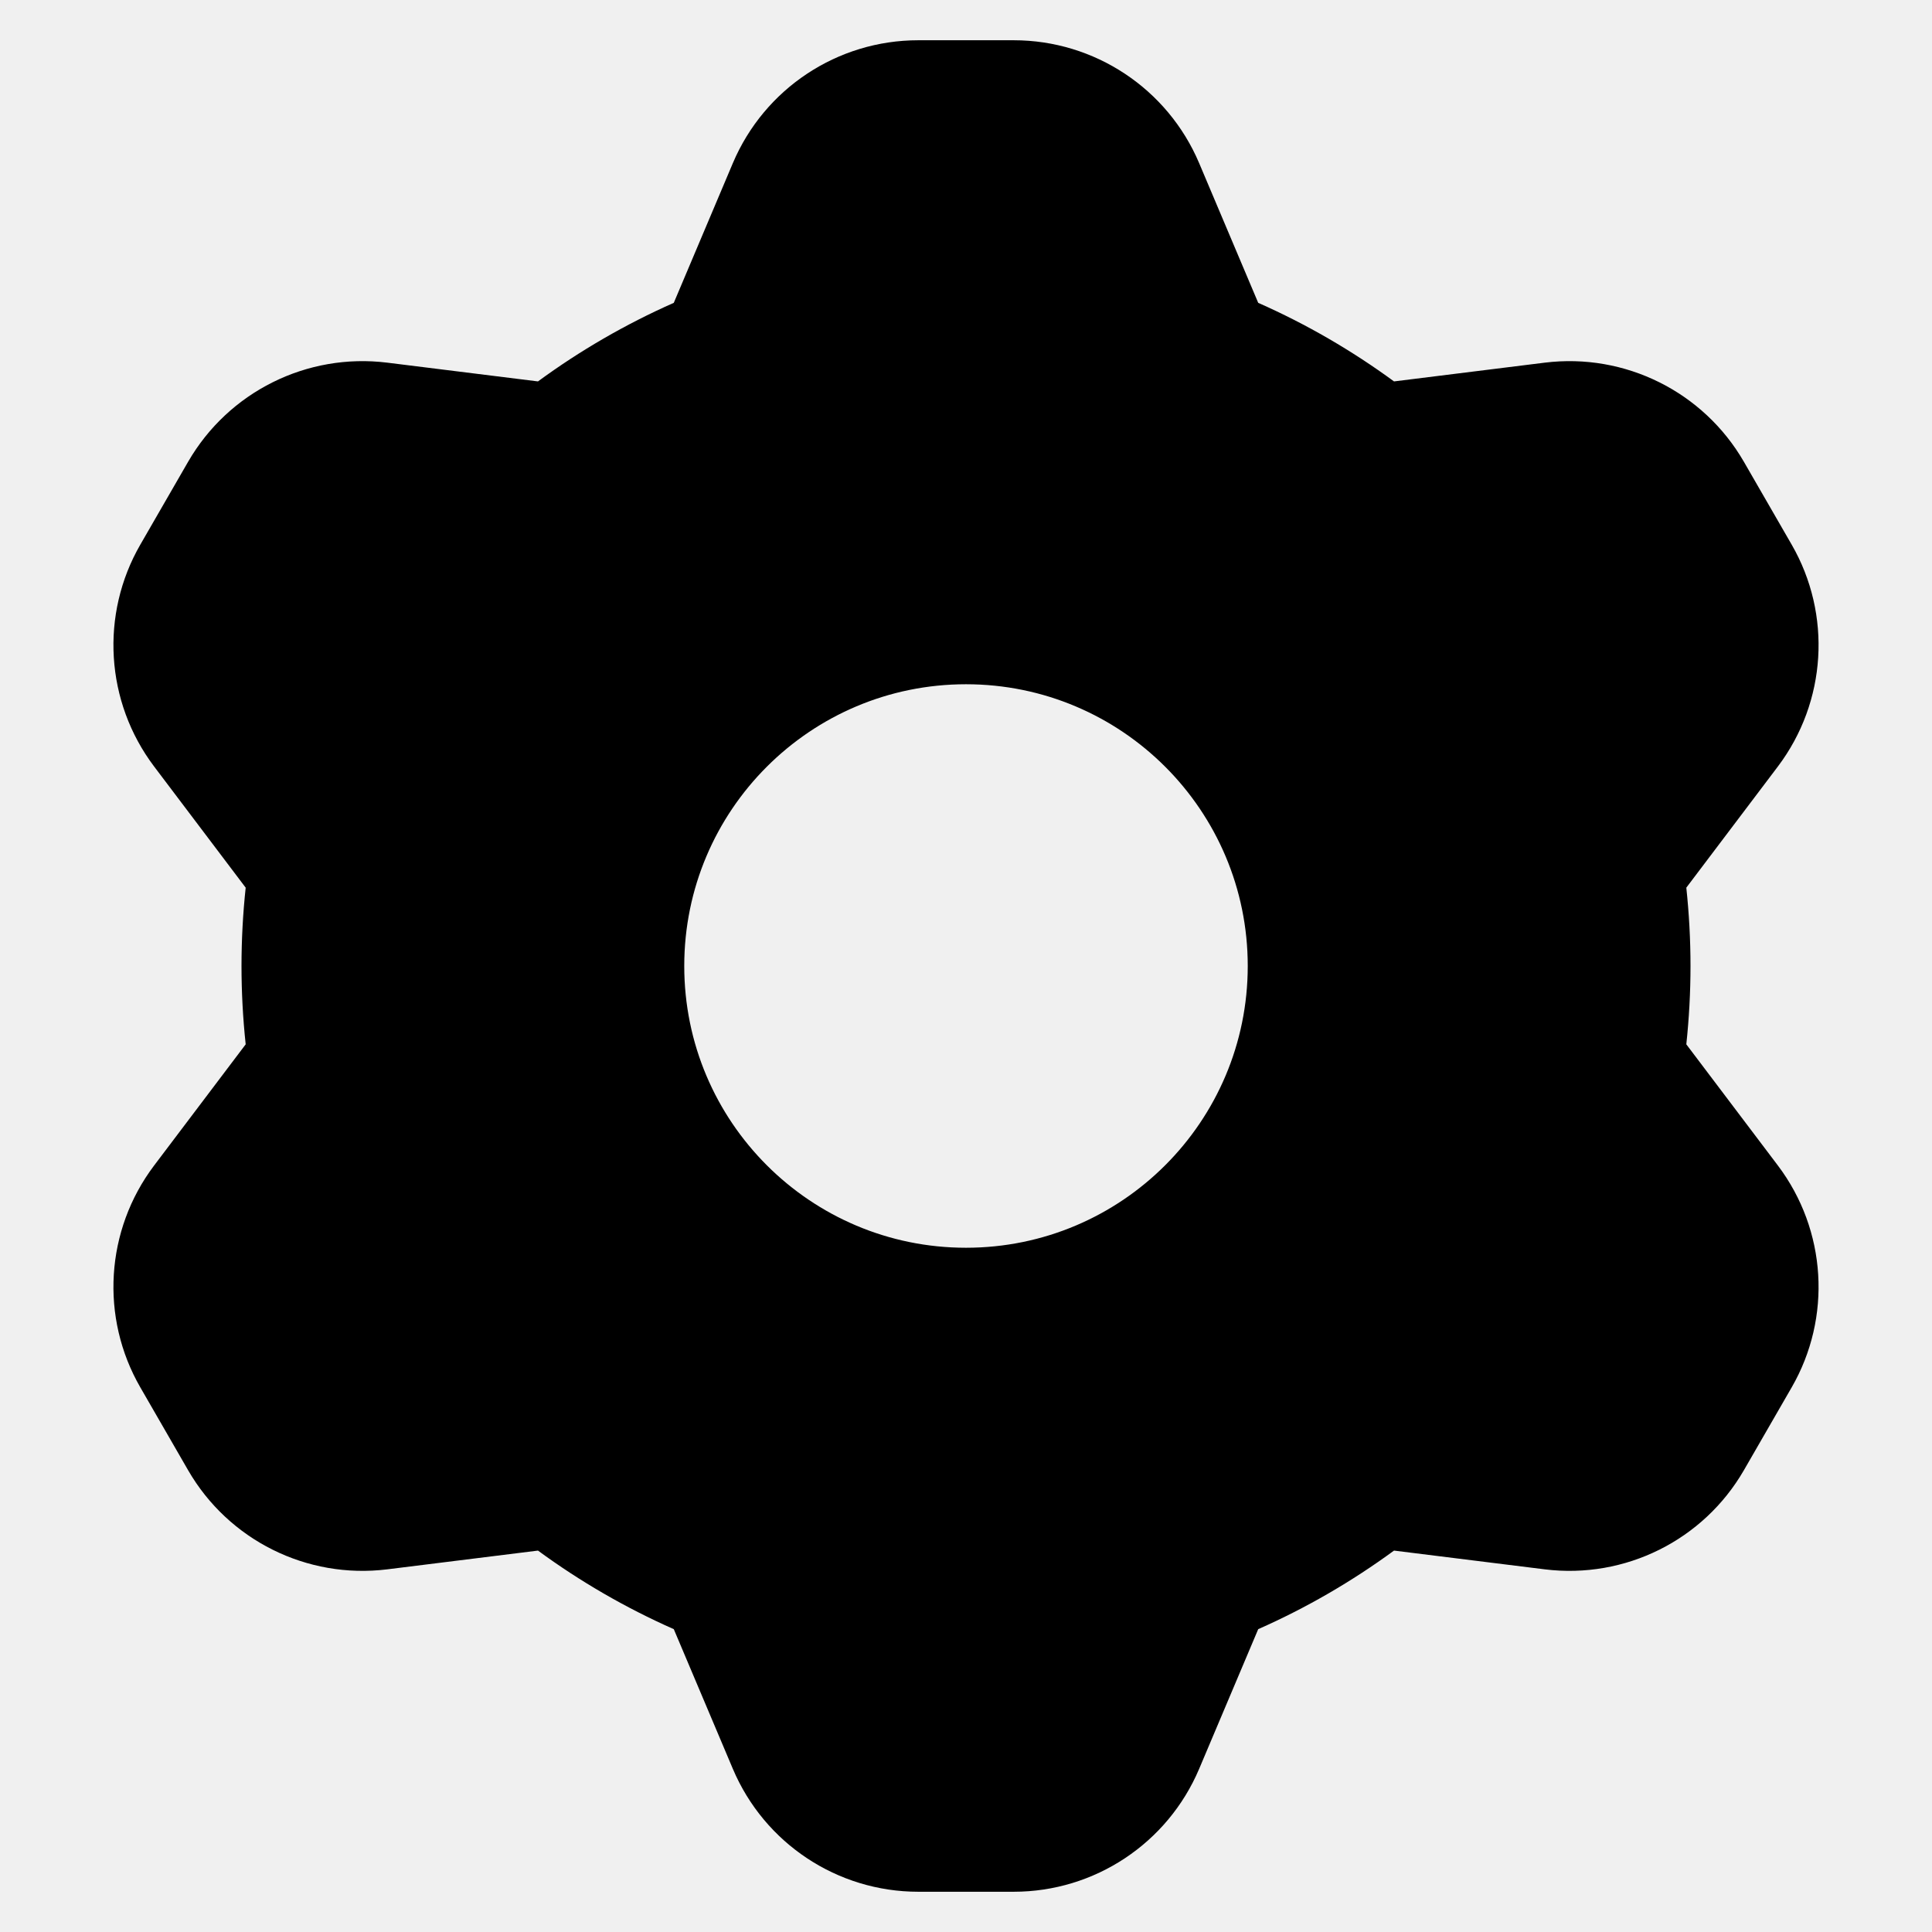
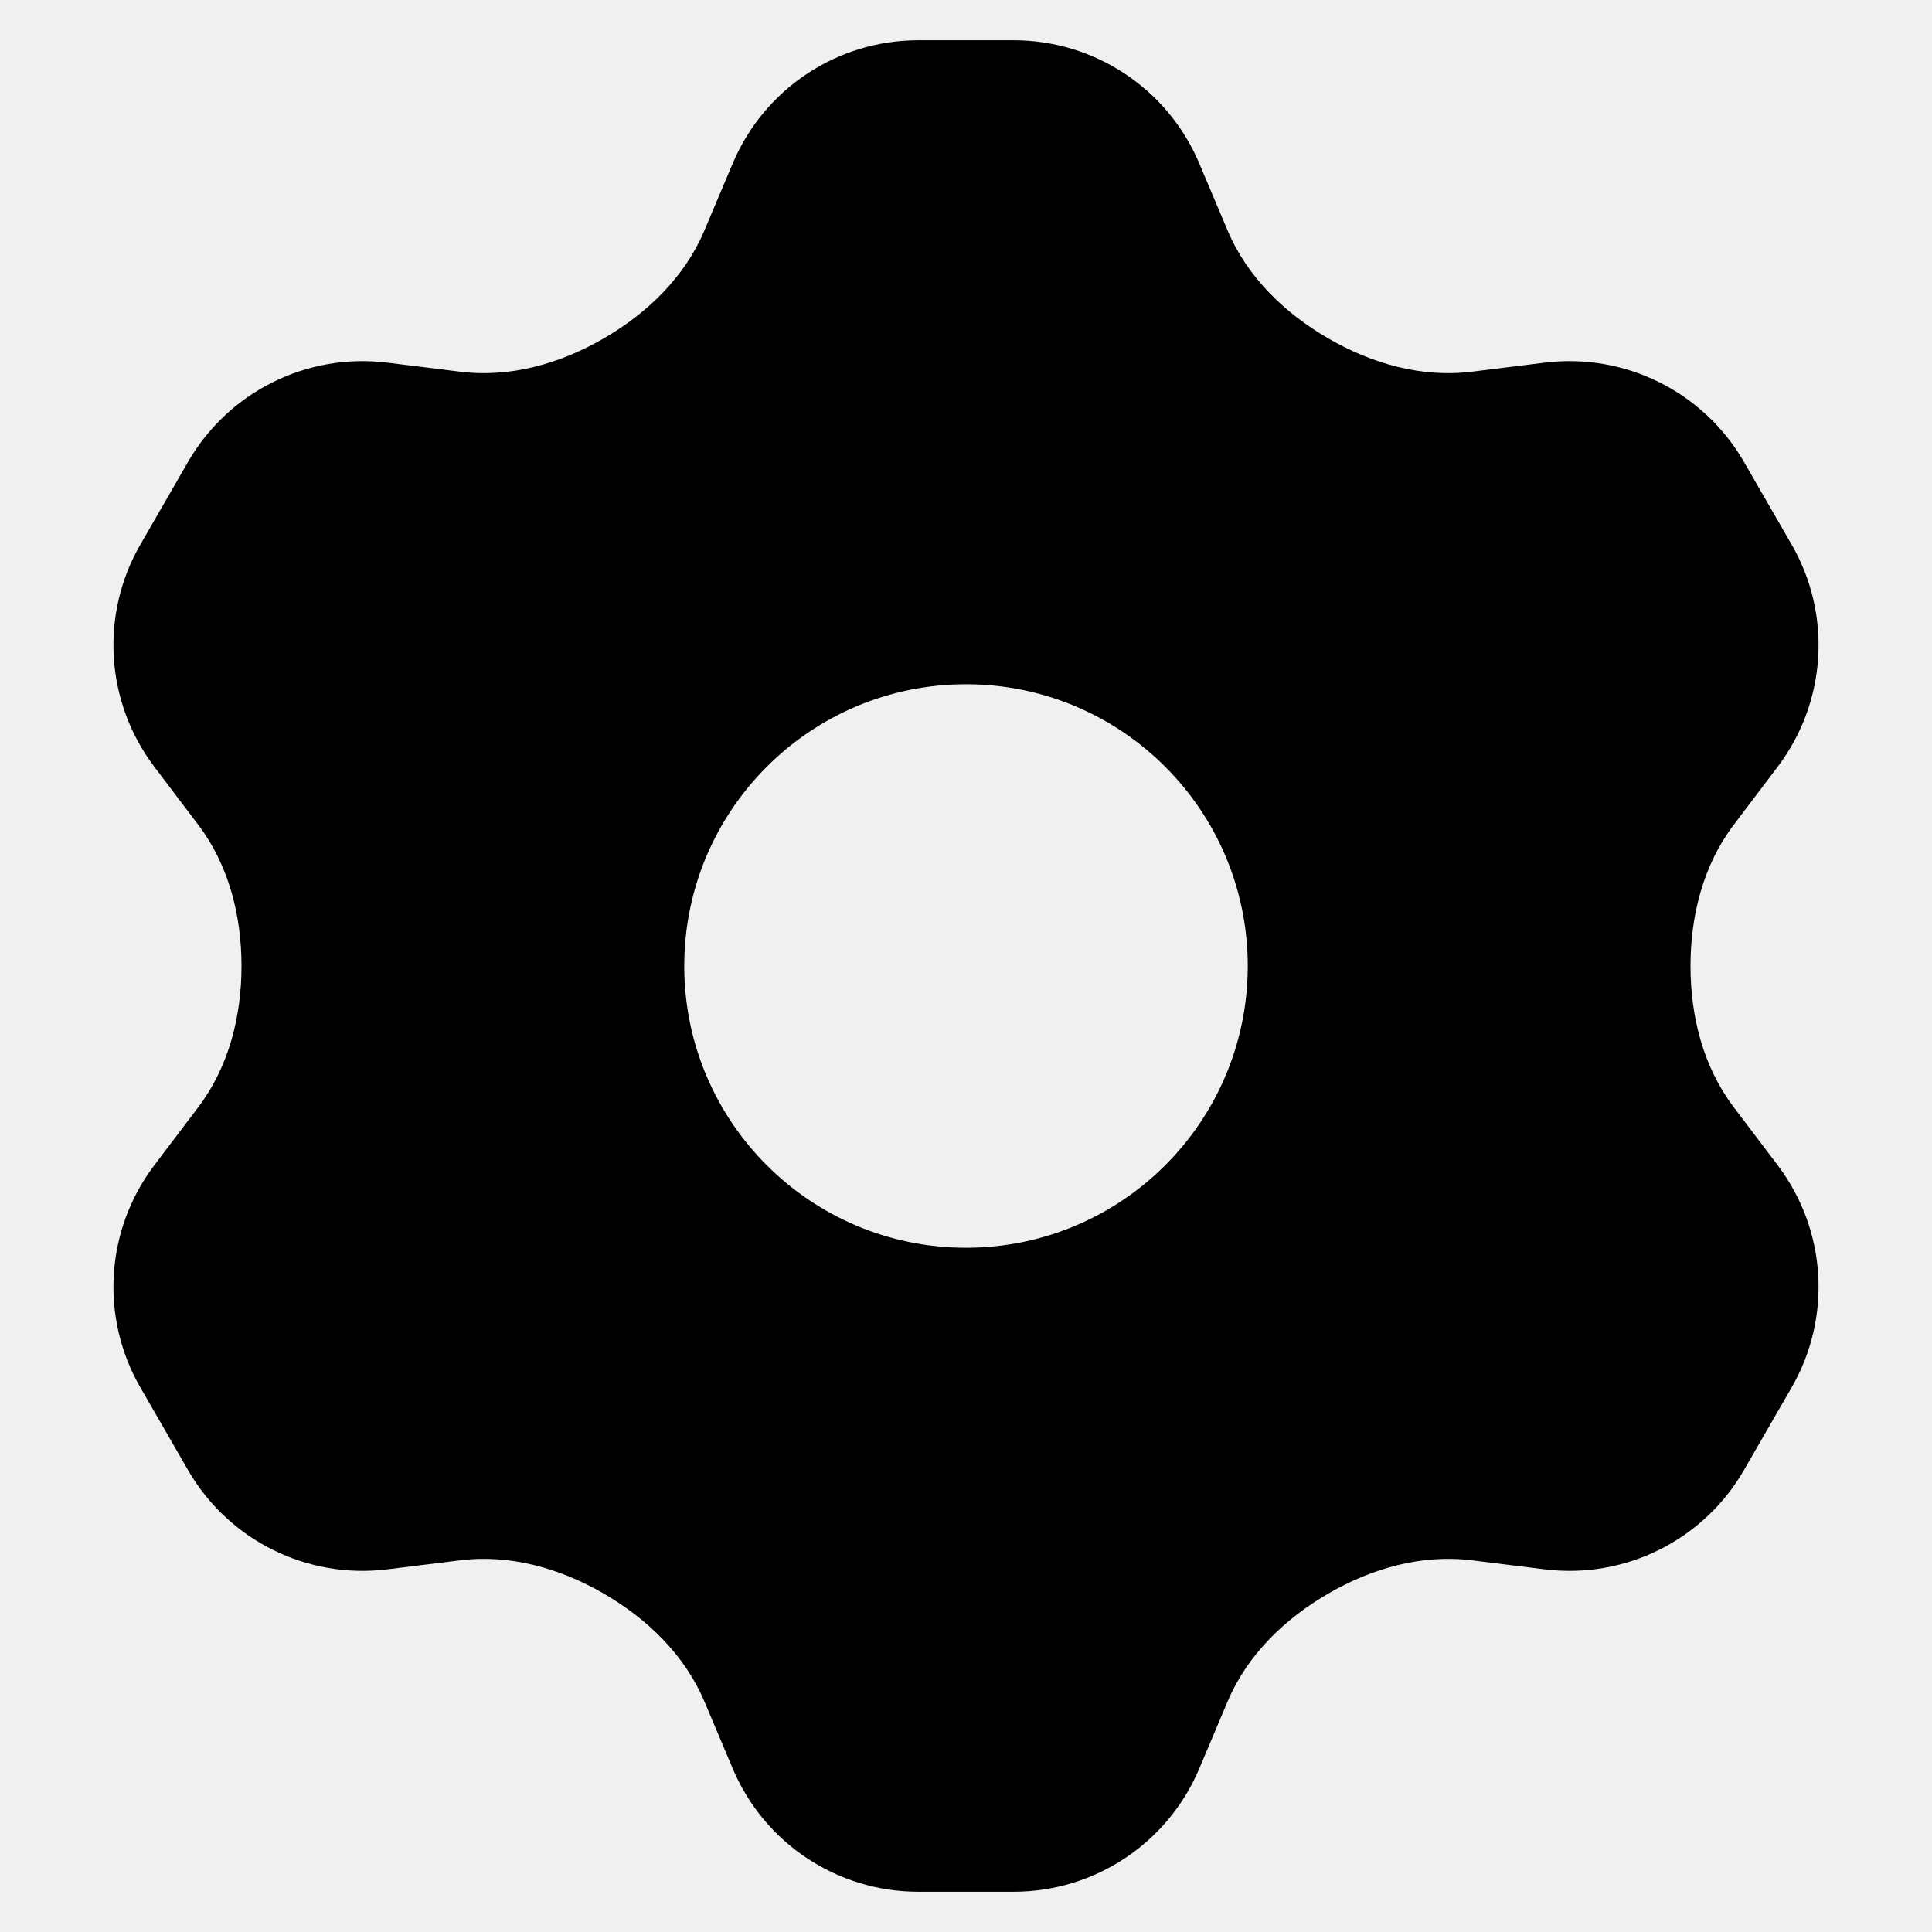
<svg xmlns="http://www.w3.org/2000/svg" width="24" height="24" viewBox="0 0 24 24" fill="none">
  <g clip-path="url(#clip0)">
-     <path fill-rule="evenodd" clip-rule="evenodd" d="M9.104 2.026C9.496 1.101 10.402 0.5 11.407 0.5H12.593C13.597 0.5 14.504 1.101 14.896 2.026L15.63 3.762C16.23 4.027 16.794 4.355 17.317 4.738L19.19 4.505C20.187 4.382 21.161 4.867 21.663 5.736L22.256 6.764C22.758 7.633 22.691 8.719 22.086 9.521L20.948 11.027C20.982 11.346 21 11.671 21 12C21 12.329 20.982 12.654 20.948 12.973L22.086 14.479C22.691 15.281 22.758 16.367 22.256 17.236L21.663 18.264C21.161 19.133 20.187 19.618 19.19 19.495L17.317 19.262C16.794 19.645 16.23 19.973 15.63 20.238L14.896 21.974C14.504 22.899 13.597 23.5 12.593 23.5H11.407C10.402 23.5 9.496 22.899 9.104 21.974L8.37 20.238C7.771 19.973 7.205 19.645 6.683 19.262L4.81 19.495C3.813 19.618 2.839 19.133 2.337 18.264L1.744 17.236C1.242 16.367 1.309 15.281 1.914 14.479L3.052 12.973C3.018 12.654 3 12.329 3 12C3 11.671 3.018 11.346 3.052 11.027L1.914 9.521C1.309 8.719 1.242 7.633 1.744 6.764L2.337 5.736C2.839 4.867 3.813 4.382 4.81 4.505L6.683 4.738C7.205 4.355 7.771 4.027 8.37 3.762L9.104 2.026ZM12 15.5C13.933 15.5 15.5 13.933 15.5 12C15.5 10.067 13.933 8.5 12 8.5C10.067 8.5 8.5 10.067 8.5 12C8.5 13.933 10.067 15.5 12 15.5Z" fill="black" />
+     <path fill-rule="evenodd" clip-rule="evenodd" d="M9.104 2.026C9.496 1.101 10.402 0.5 11.407 0.5H12.593C13.597 0.5 14.504 1.101 14.896 2.026L15.25 2.864C15.494 3.441 15.959 3.891 16.502 4.205C17.045 4.519 17.664 4.695 18.286 4.617L19.19 4.505C20.187 4.382 21.161 4.867 21.663 5.736L22.256 6.764C22.758 7.633 22.691 8.719 22.086 9.521L21.536 10.248C21.158 10.748 21 11.373 21 12C21 12.627 21.158 13.252 21.536 13.752L22.086 14.479C22.691 15.281 22.758 16.367 22.256 17.236L21.663 18.264C21.161 19.133 20.187 19.618 19.19 19.495L18.286 19.383C17.664 19.305 17.045 19.481 16.502 19.795C15.959 20.109 15.494 20.559 15.25 21.136L14.896 21.974C14.504 22.899 13.597 23.5 12.593 23.5H11.407C10.402 23.5 9.496 22.899 9.104 21.974L8.75 21.136C8.506 20.559 8.041 20.109 7.498 19.795C6.955 19.481 6.336 19.305 5.714 19.383L4.81 19.495C3.813 19.618 2.839 19.133 2.337 18.264L1.744 17.236C1.242 16.367 1.309 15.281 1.914 14.479L2.464 13.752C2.842 13.252 3 12.627 3 12C3 11.373 2.842 10.748 2.464 10.248L1.914 9.521C1.309 8.719 1.242 7.633 1.744 6.764L2.337 5.736C2.839 4.867 3.813 4.382 4.81 4.505L5.714 4.617C6.336 4.695 6.955 4.519 7.498 4.205C8.041 3.891 8.506 3.441 8.75 2.864L9.104 2.026ZM12 15.5C13.933 15.5 15.5 13.933 15.5 12C15.5 10.067 13.933 8.5 12 8.5C10.067 8.5 8.5 10.067 8.5 12C8.5 13.933 10.067 15.5 12 15.5Z" fill="black" />
  </g>
  <defs>
    <clipPath id="clip0">
      <rect width="24" height="24" fill="white" />
    </clipPath>
  </defs>
</svg>
